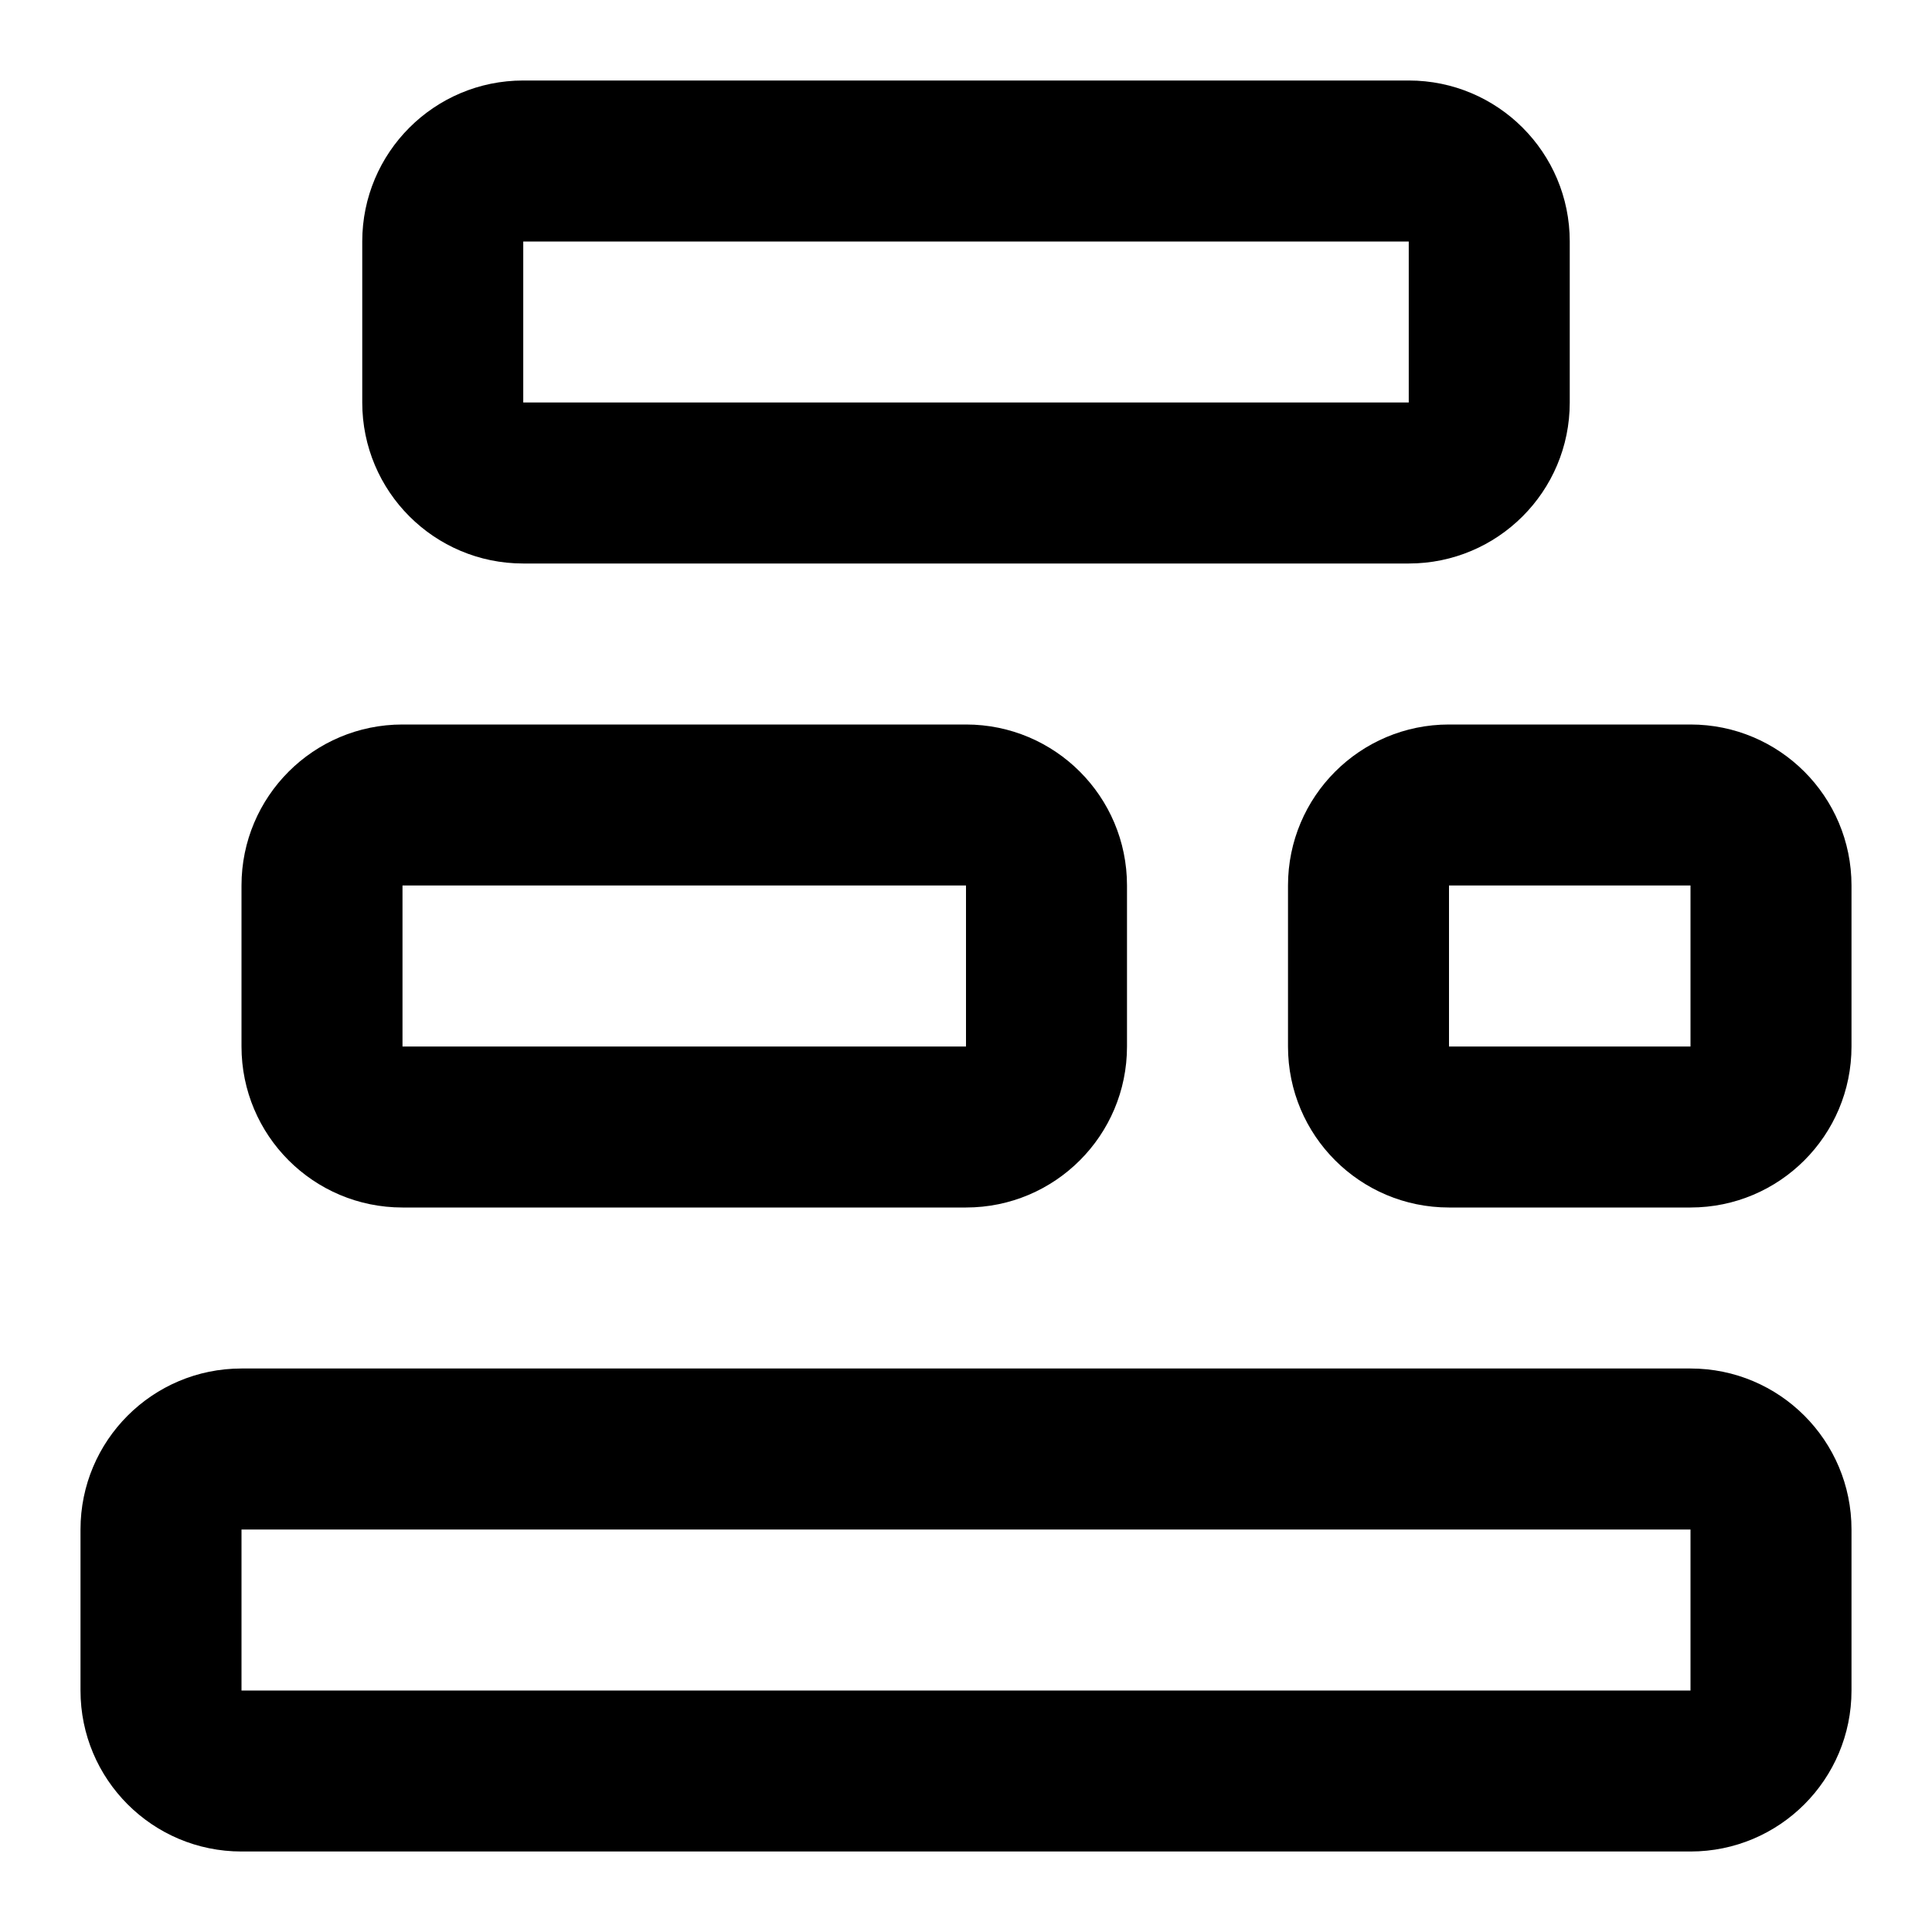
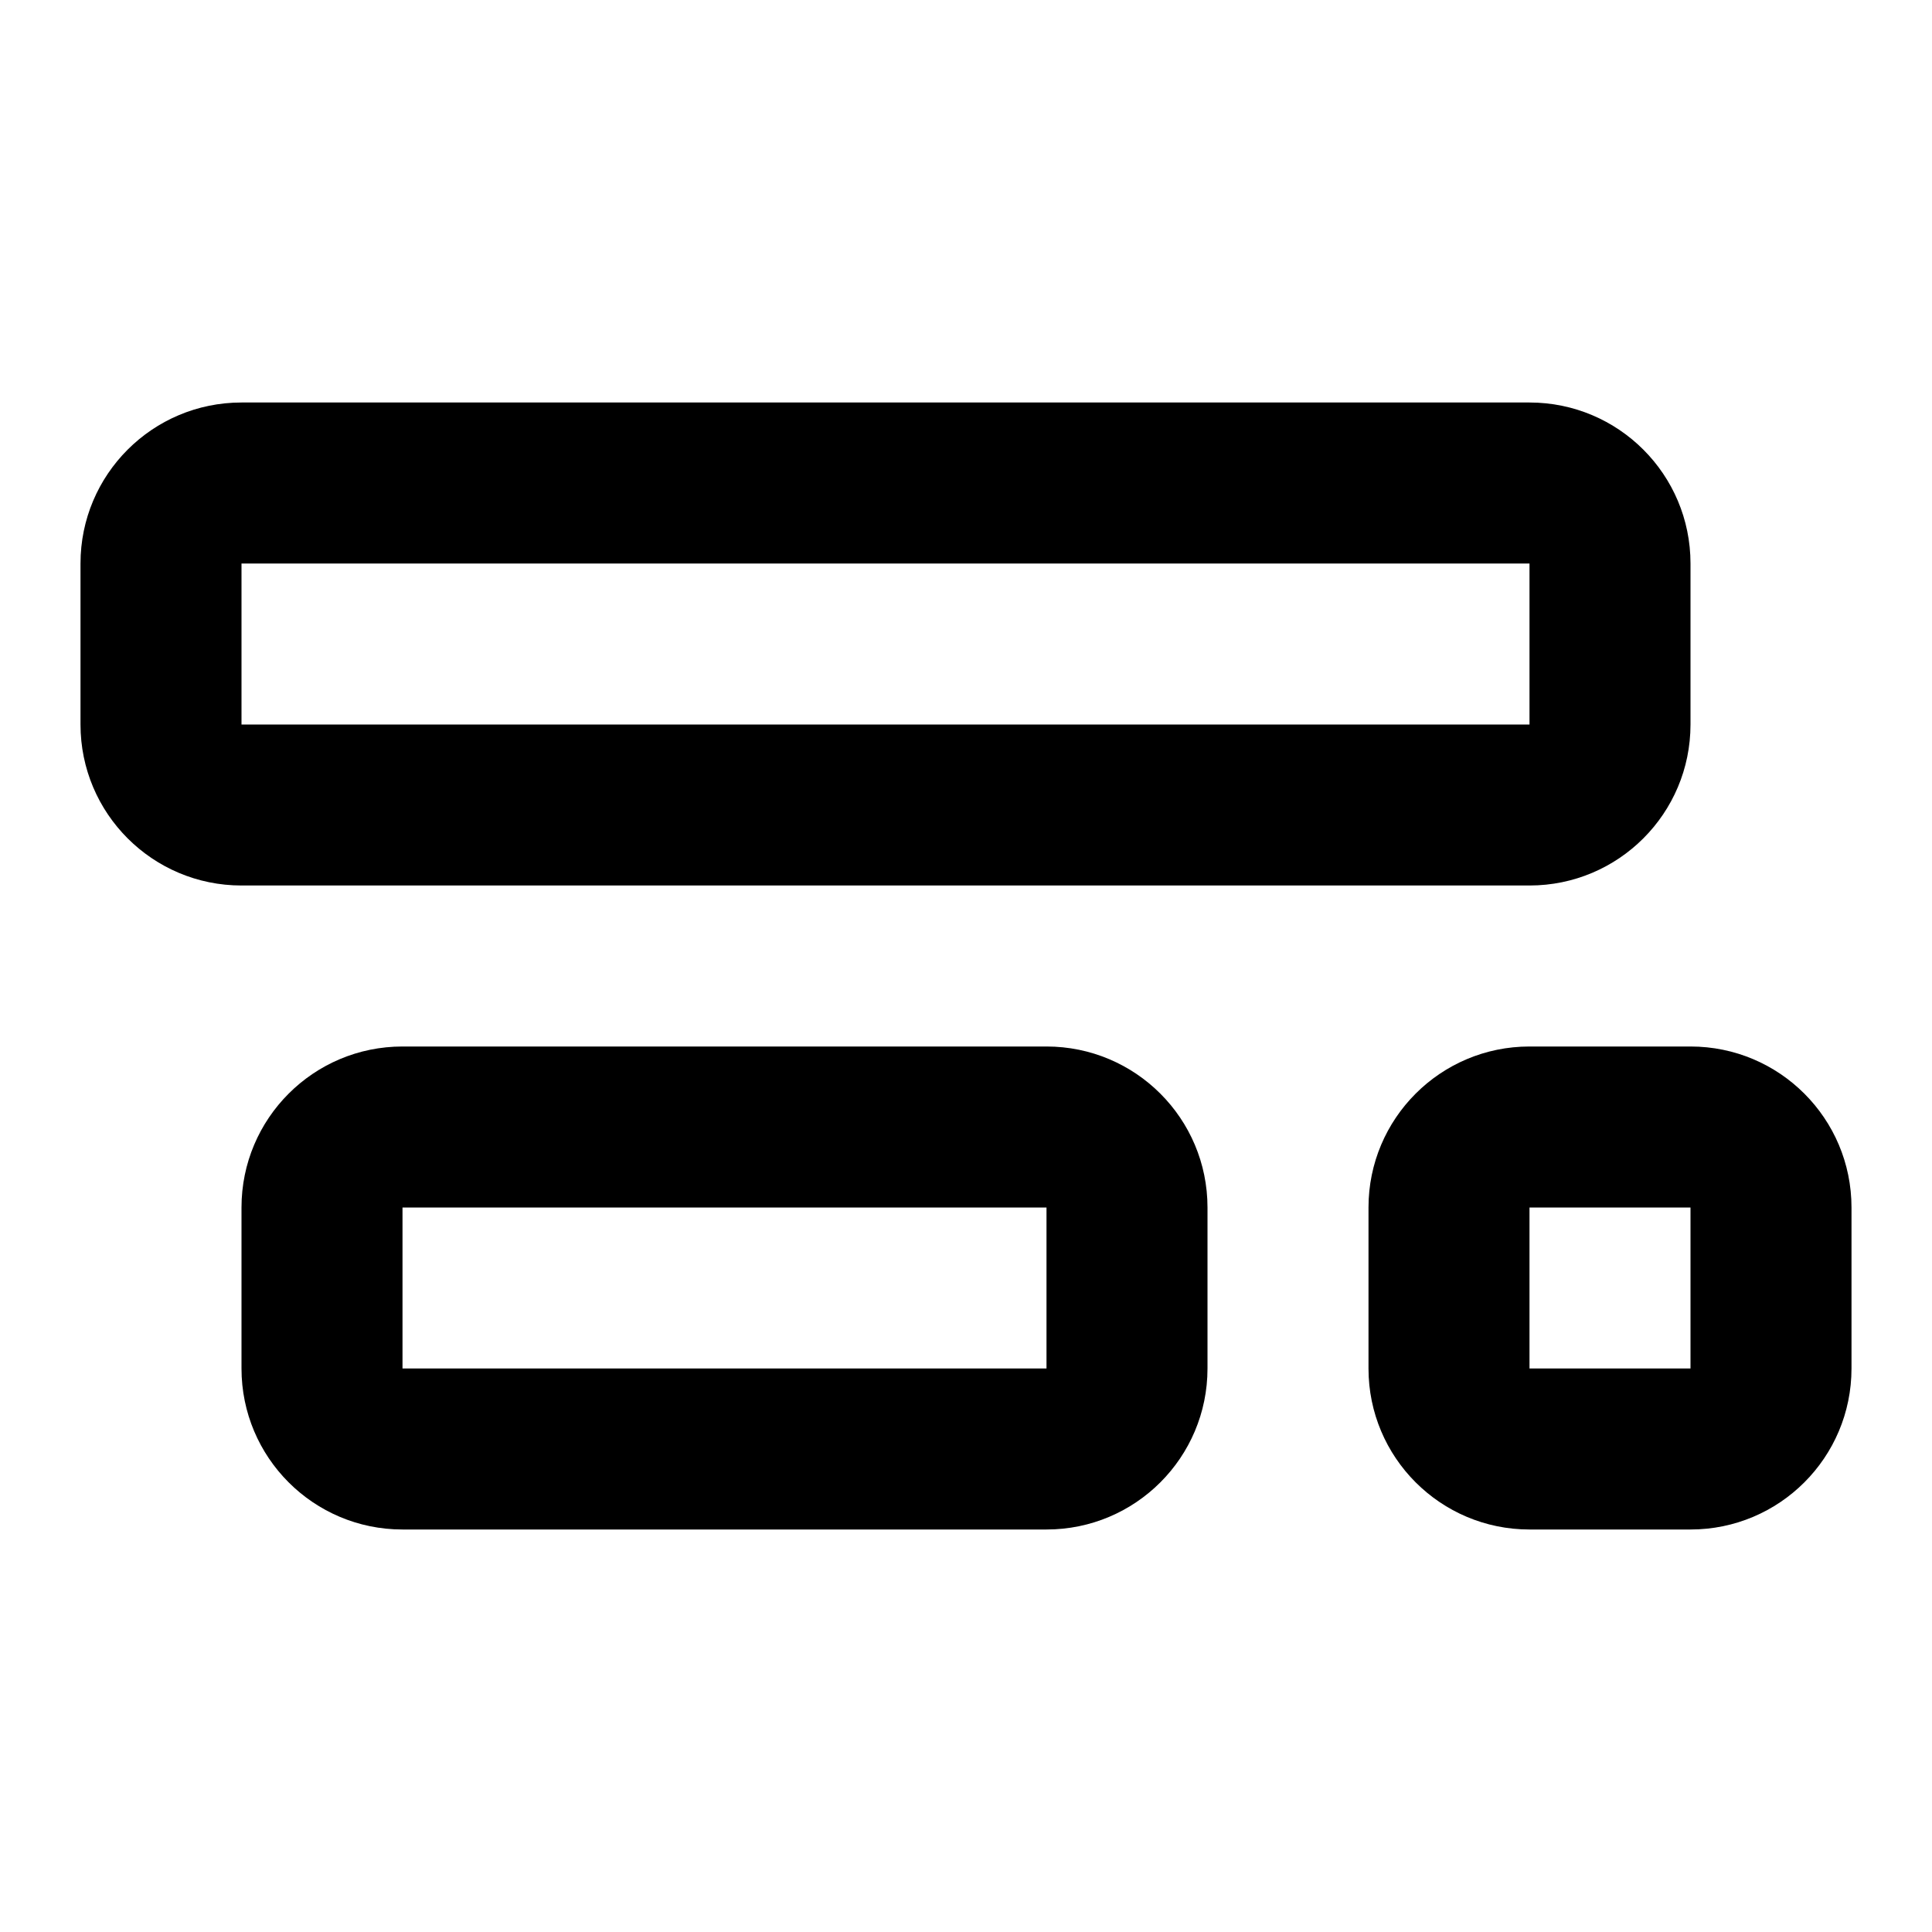
<svg xmlns="http://www.w3.org/2000/svg" width="24" height="24" viewBox="0 0 24 24">
-   <path d="M1090,91 L1108,91 C1109.105,91 1110,91.895 1110,93 L1110,95 C1110,96.105 1109.105,97 1108,97 L1090,97 C1088.895,97 1088,96.105 1088,95 L1088,93 C1088,91.895 1088.895,91 1090,91 Z M1090,93 L1090,95 L1108,95 L1108,93 L1090,93 Z M1105,83 L1108,83 C1109.105,83 1110,83.895 1110,85 L1110,87 C1110,88.105 1109.105,89 1108,89 L1105,89 C1103.895,89 1103,88.105 1103,87 L1103,85 C1103,83.895 1103.895,83 1105,83 Z M1105,85 L1105,87 L1108,87 L1108,85 L1105,85 Z M1092,83 L1099,83 C1100.105,83 1101,83.895 1101,85 L1101,87 C1101,88.105 1100.105,89 1099,89 L1092,89 C1090.895,89 1090,88.105 1090,87 L1090,85 C1090,83.895 1090.895,83 1092,83 Z M1092,85 L1092,87 L1099,87 L1099,85 L1092,85 Z M1093.5,75 L1104.5,75 C1105.605,75 1106.5,75.895 1106.5,77 L1106.5,79 C1106.5,80.105 1105.605,81 1104.5,81 L1093.5,81 C1092.395,81 1091.5,80.105 1091.5,79 L1091.5,77 C1091.5,75.895 1092.395,75 1093.5,75 Z M1093.5,77 L1093.5,79 L1104.5,79 L1104.5,77 L1093.5,77 Z" transform="translate(-1087 -74)" />
+   <path d="M1090,79 L1106,79 C1107.105,79 1108,79.895 1108,81 L1108,83 C1108,84.105 1107.105,85 1106,85 L1090,85 C1088.895,85 1088,84.105 1088,83 L1088,81 C1088,79.895 1088.895,79 1090,79 Z M1090,81 L1090,83 L1106,83 L1106,81 L1090,81 Z M1106,87 L1108,87 C1109.105,87 1110,87.895 1110,89 L1110,91 C1110,92.105 1109.105,93 1108,93 L1106,93 C1104.895,93 1104,92.105 1104,91 L1104,89 C1104,87.895 1104.895,87 1106,87 Z M1106,89 L1106,91 L1108,91 L1108,89 L1106,89 Z M1092,87 L1100,87 C1101.105,87 1102,87.895 1102,89 L1102,91 C1102,92.105 1101.105,93 1100,93 L1092,93 C1090.895,93 1090,92.105 1090,91 L1090,89 C1090,87.895 1090.895,87 1092,87 Z M1092,89 L1092,91 L1100,91 L1100,89 L1092,89 Z" transform="translate(-1087 -74)" />
</svg>
